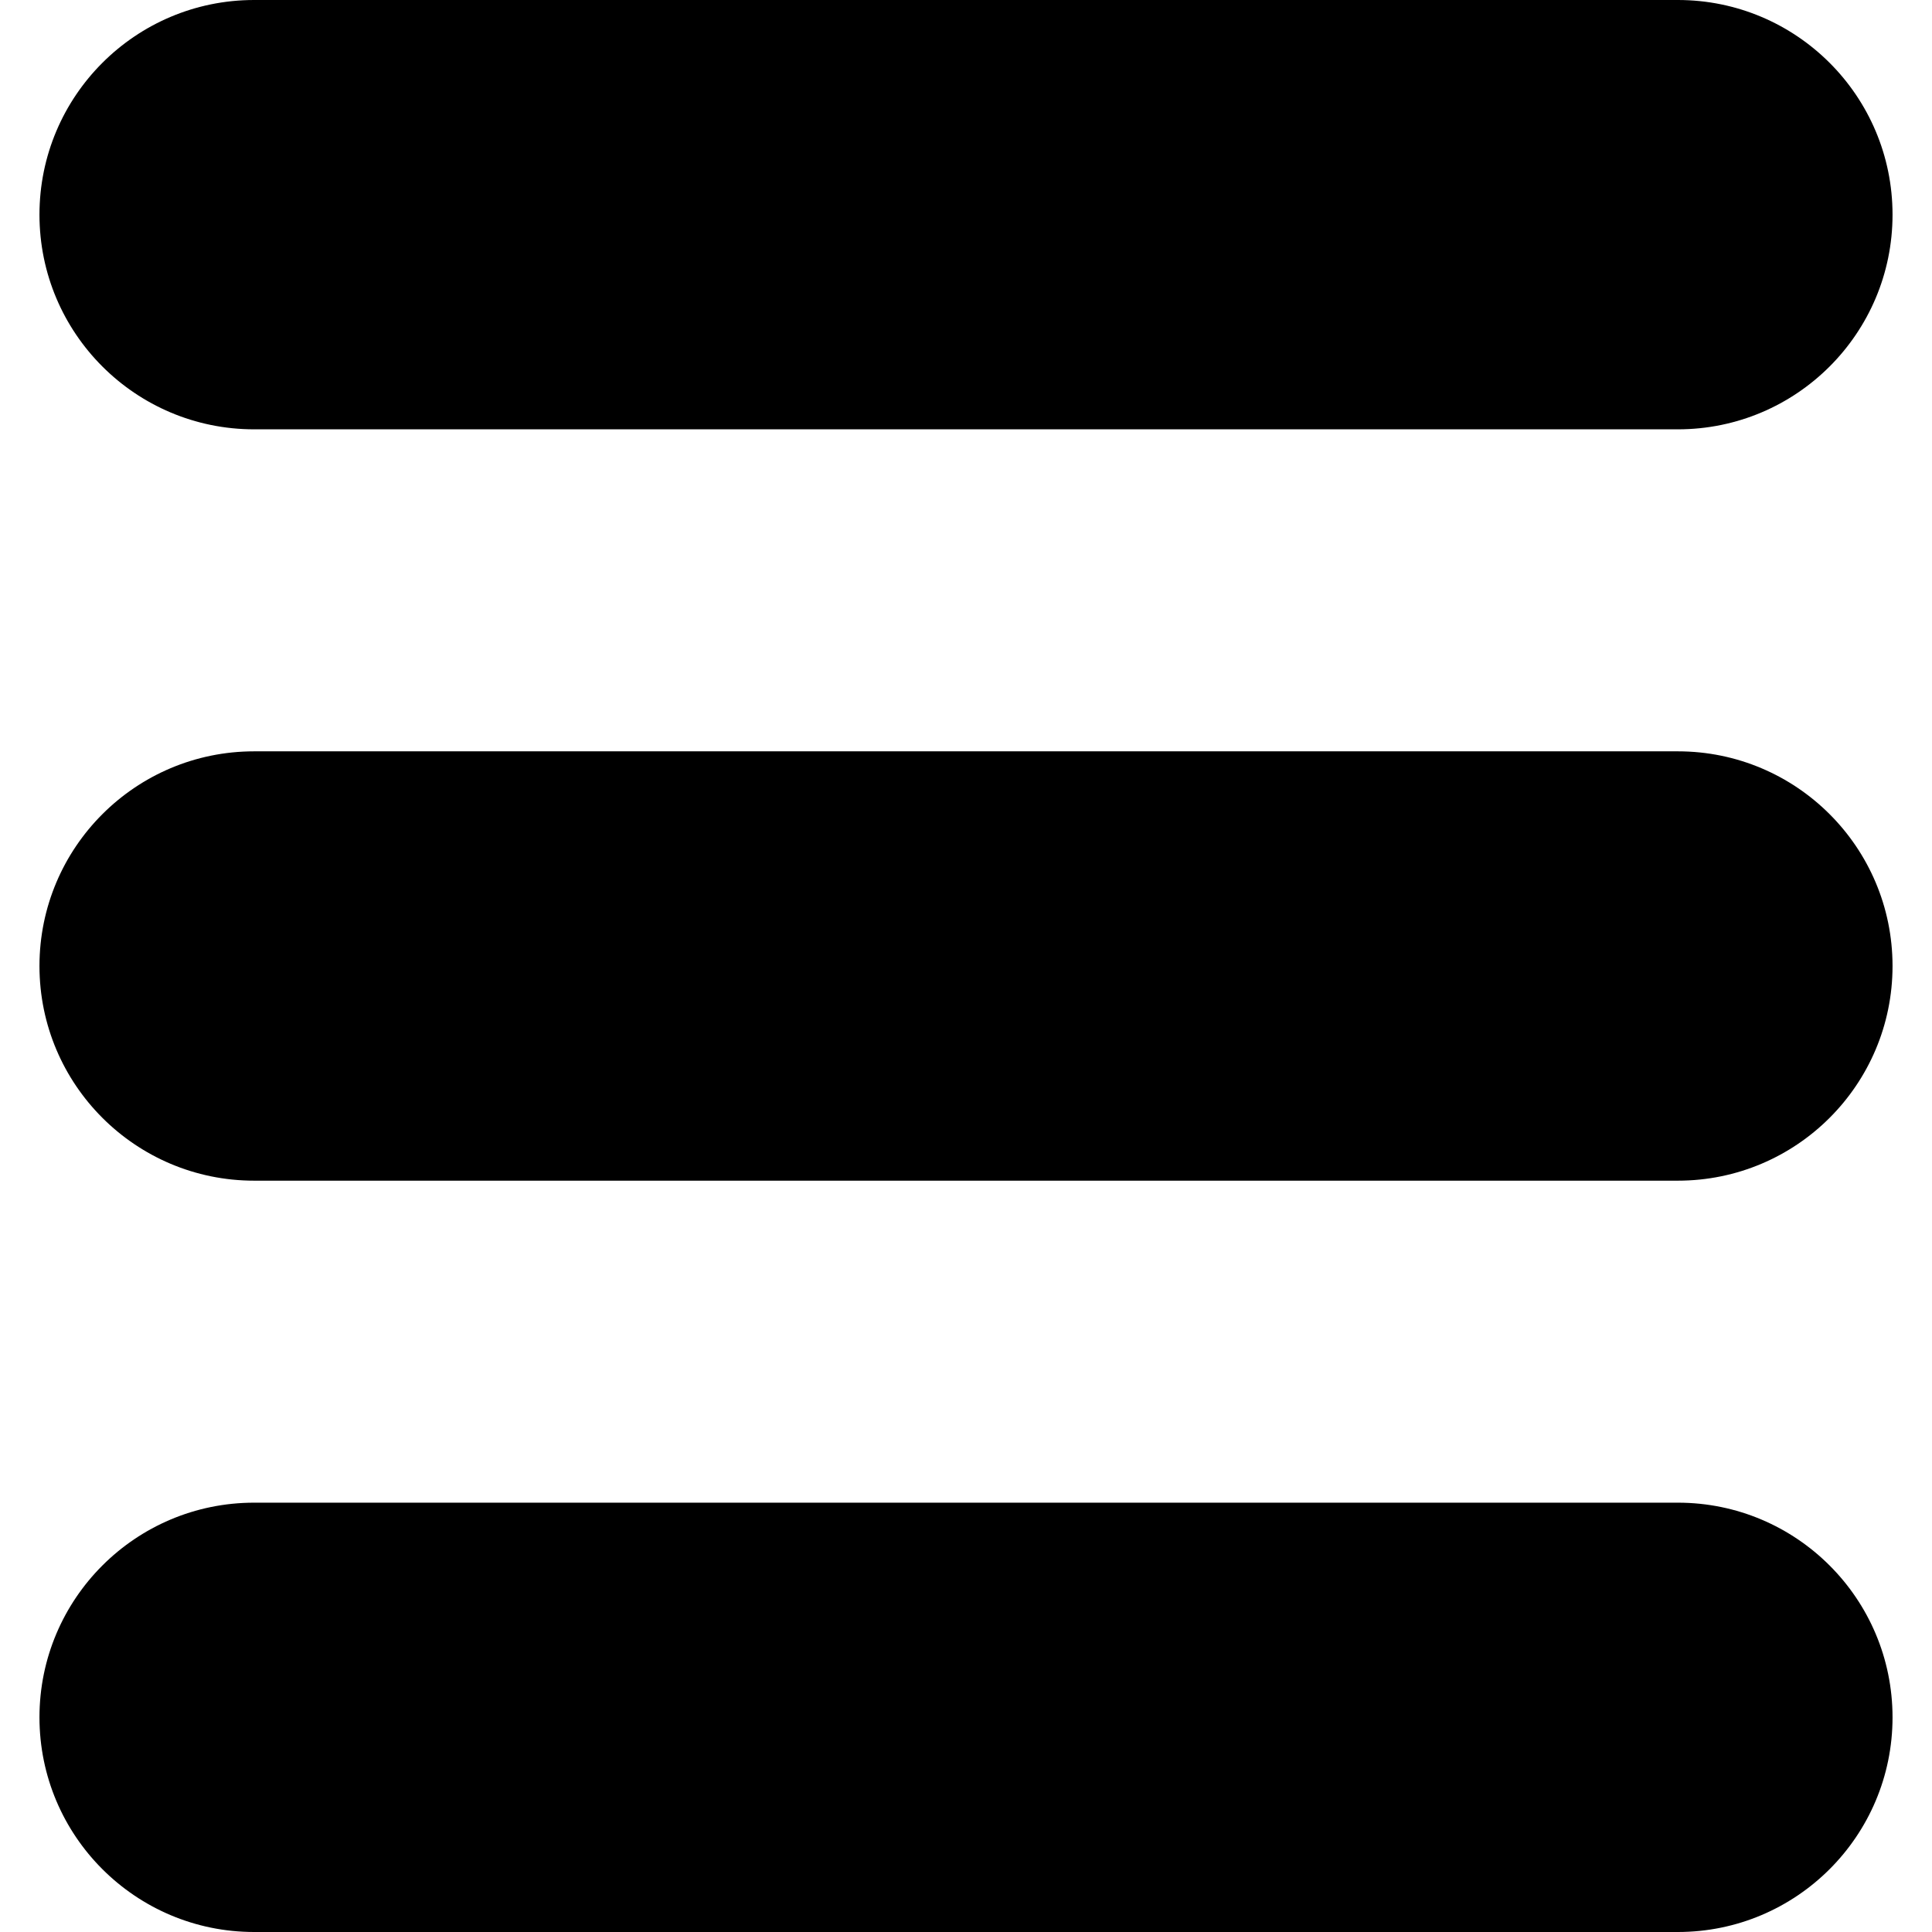
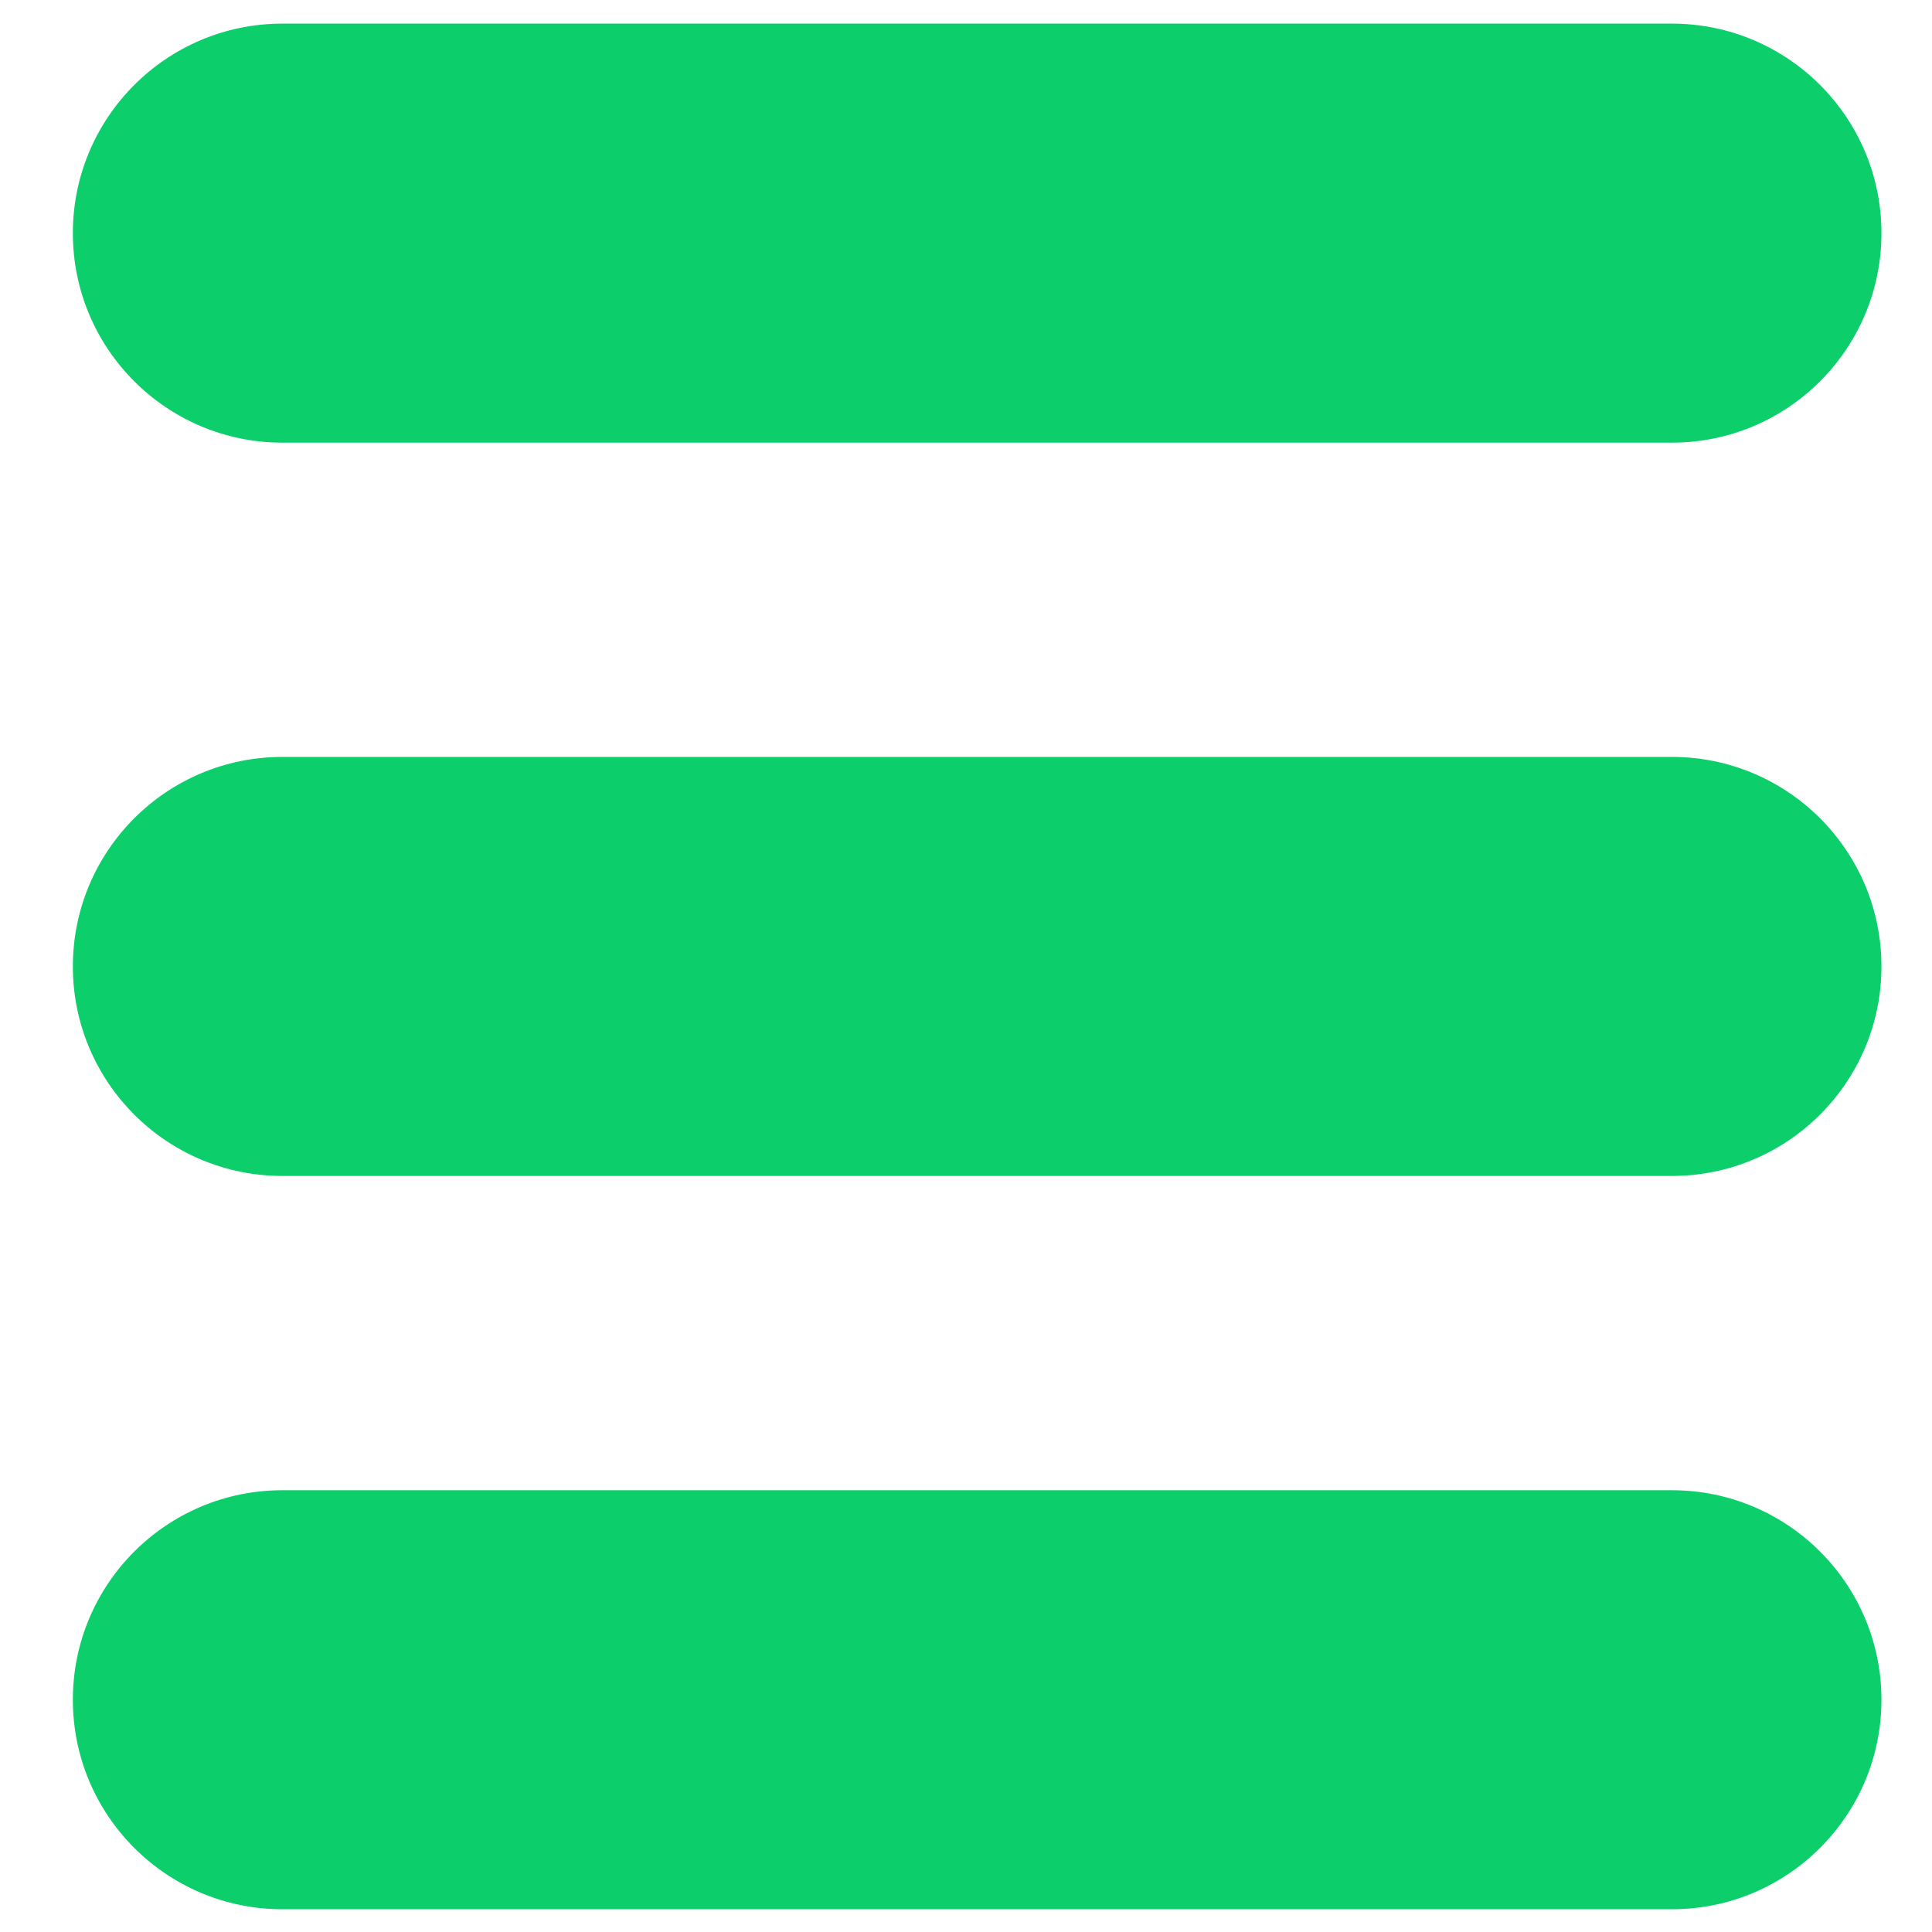
- <svg xmlns="http://www.w3.org/2000/svg" version="1.1" id="Capa_1" x="0px" y="0px" width="488px" height="488px" viewBox="0 0 488 488" style="enable-background:new 0 0 488 488;" xml:space="preserve">
-   <g>
+ <svg xmlns="http://www.w3.org/2000/svg" viewBox="0 0 500 500">
+   <g transform="matrix(1, 0, 0, 1, 8.886283, 6.11322)">
    <g>
-       <path d="M64.192,108.444h359.617c29.943,0,54.223-24.278,54.223-54.222C478.031,24.278,453.754,0,423.809,0H64.192    C34.248,0,9.969,24.278,9.969,54.222C9.969,84.166,34.248,108.444,64.192,108.444z" />
-       <path d="M423.809,189.778H64.192c-29.944,0-54.223,24.278-54.223,54.222c0,29.943,24.278,54.223,54.223,54.223h359.617    c29.945,0,54.223-24.279,54.223-54.223C478.031,214.056,453.754,189.778,423.809,189.778z" />
-       <path d="M423.809,379.557H64.192c-29.944,0-54.223,24.277-54.223,54.222C9.969,463.722,34.248,488,64.192,488h359.617    c29.945,0,54.223-24.278,54.223-54.222C478.031,403.834,453.754,379.557,423.809,379.557z" />
+       <path d="M64.192,108.444h359.617c29.943,0,54.223-24.278,54.223-54.222C478.031,24.278,453.754,0,423.809,0H64.192 C34.248,0,9.969,24.278,9.969,54.222C9.969,84.166,34.248,108.444,64.192,108.444z" style="fill: rgb(12, 206, 107);" />
+       <path d="M423.809,189.778H64.192c-29.944,0-54.223,24.278-54.223,54.222c0,29.943,24.278,54.223,54.223,54.223h359.617 c29.945,0,54.223-24.279,54.223-54.223C478.031,214.056,453.754,189.778,423.809,189.778z" style="fill: rgb(12, 206, 107);" />
+       <path d="M423.809,379.557H64.192c-29.944,0-54.223,24.277-54.223,54.222C9.969,463.722,34.248,488,64.192,488h359.617 c29.945,0,54.223-24.278,54.223-54.222C478.031,403.834,453.754,379.557,423.809,379.557z" style="fill: rgb(12, 206, 107);" />
    </g>
  </g>
-   <g>
- </g>
-   <g>
- </g>
-   <g>
- </g>
-   <g>
- </g>
-   <g>
- </g>
-   <g>
- </g>
-   <g>
- </g>
-   <g>
- </g>
-   <g>
- </g>
-   <g>
- </g>
-   <g>
- </g>
-   <g>
- </g>
-   <g>
- </g>
-   <g>
- </g>
-   <g>
- </g>
+   <g transform="matrix(1, 0, 0, 1, 8.886283, 6.11322)" />
+   <g transform="matrix(1, 0, 0, 1, 8.886283, 6.11322)" />
+   <g transform="matrix(1, 0, 0, 1, 8.886283, 6.11322)" />
+   <g transform="matrix(1, 0, 0, 1, 8.886283, 6.11322)" />
+   <g transform="matrix(1, 0, 0, 1, 8.886283, 6.11322)" />
+   <g transform="matrix(1, 0, 0, 1, 8.886283, 6.11322)" />
+   <g transform="matrix(1, 0, 0, 1, 8.886283, 6.11322)" />
+   <g transform="matrix(1, 0, 0, 1, 8.886283, 6.11322)" />
+   <g transform="matrix(1, 0, 0, 1, 8.886283, 6.11322)" />
+   <g transform="matrix(1, 0, 0, 1, 8.886283, 6.11322)" />
+   <g transform="matrix(1, 0, 0, 1, 8.886283, 6.11322)" />
+   <g transform="matrix(1, 0, 0, 1, 8.886283, 6.11322)" />
+   <g transform="matrix(1, 0, 0, 1, 8.886283, 6.11322)" />
+   <g transform="matrix(1, 0, 0, 1, 8.886283, 6.11322)" />
+   <g transform="matrix(1, 0, 0, 1, 8.886283, 6.11322)" />
</svg>
